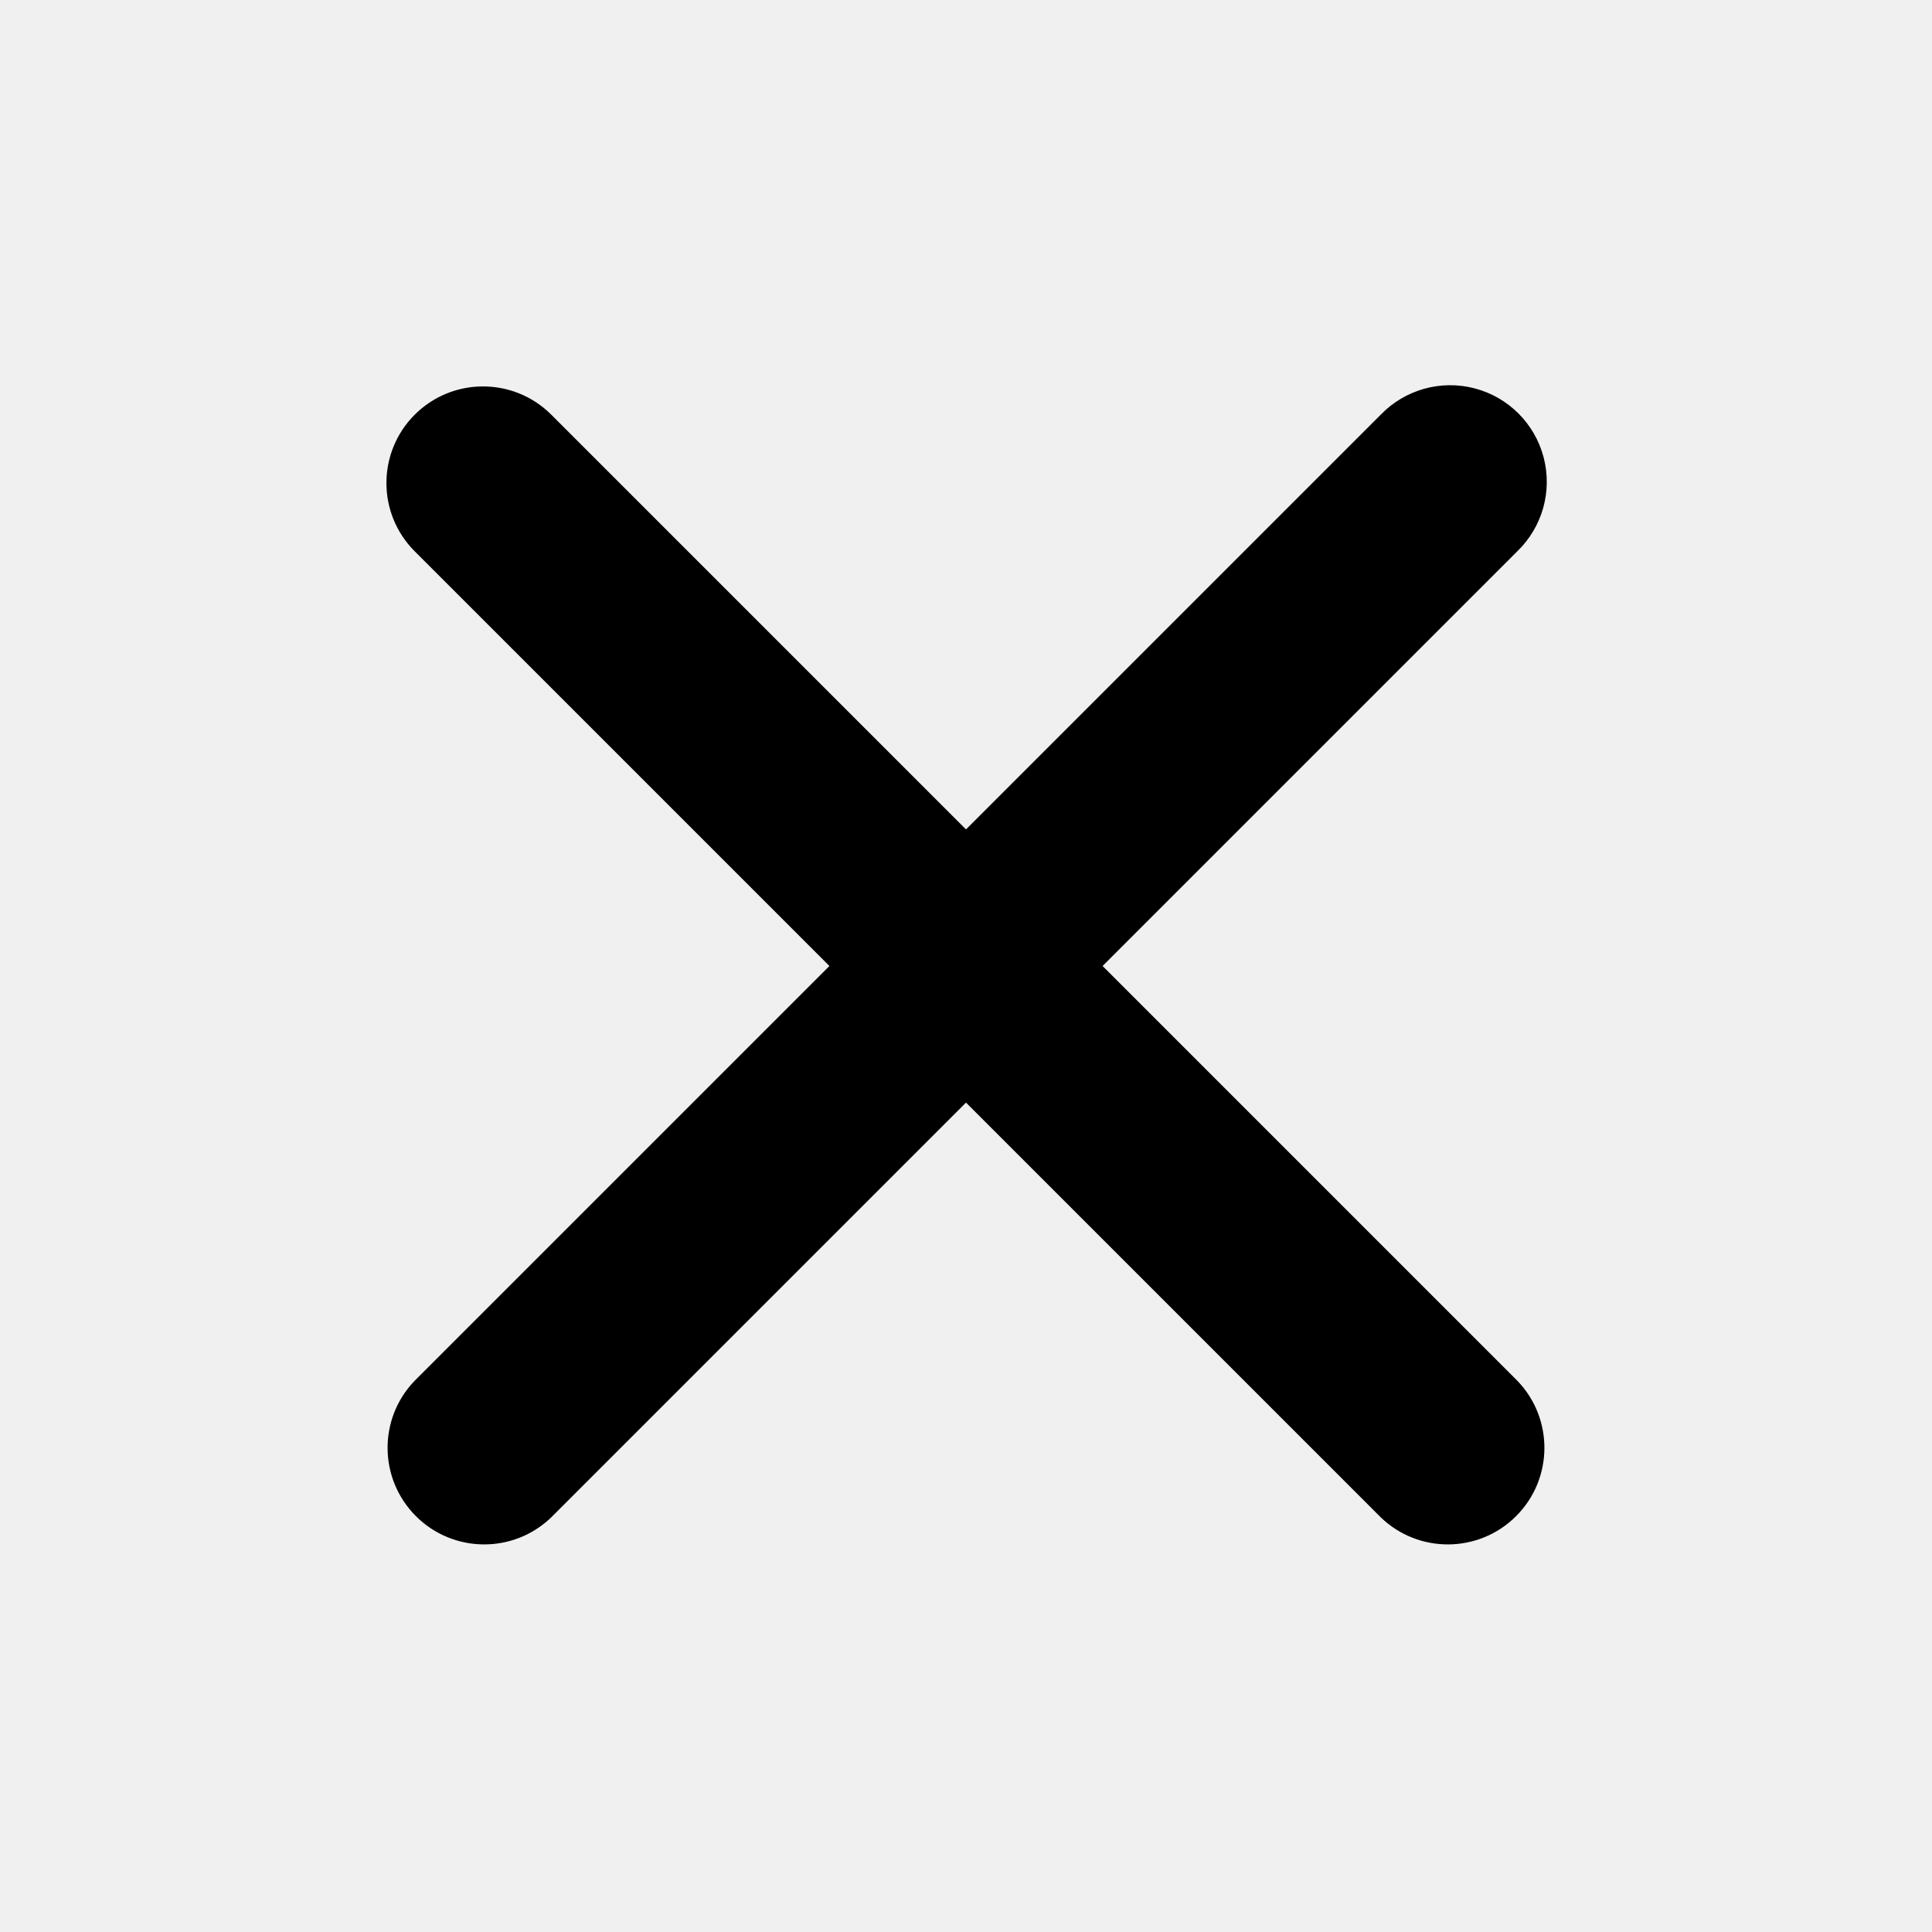
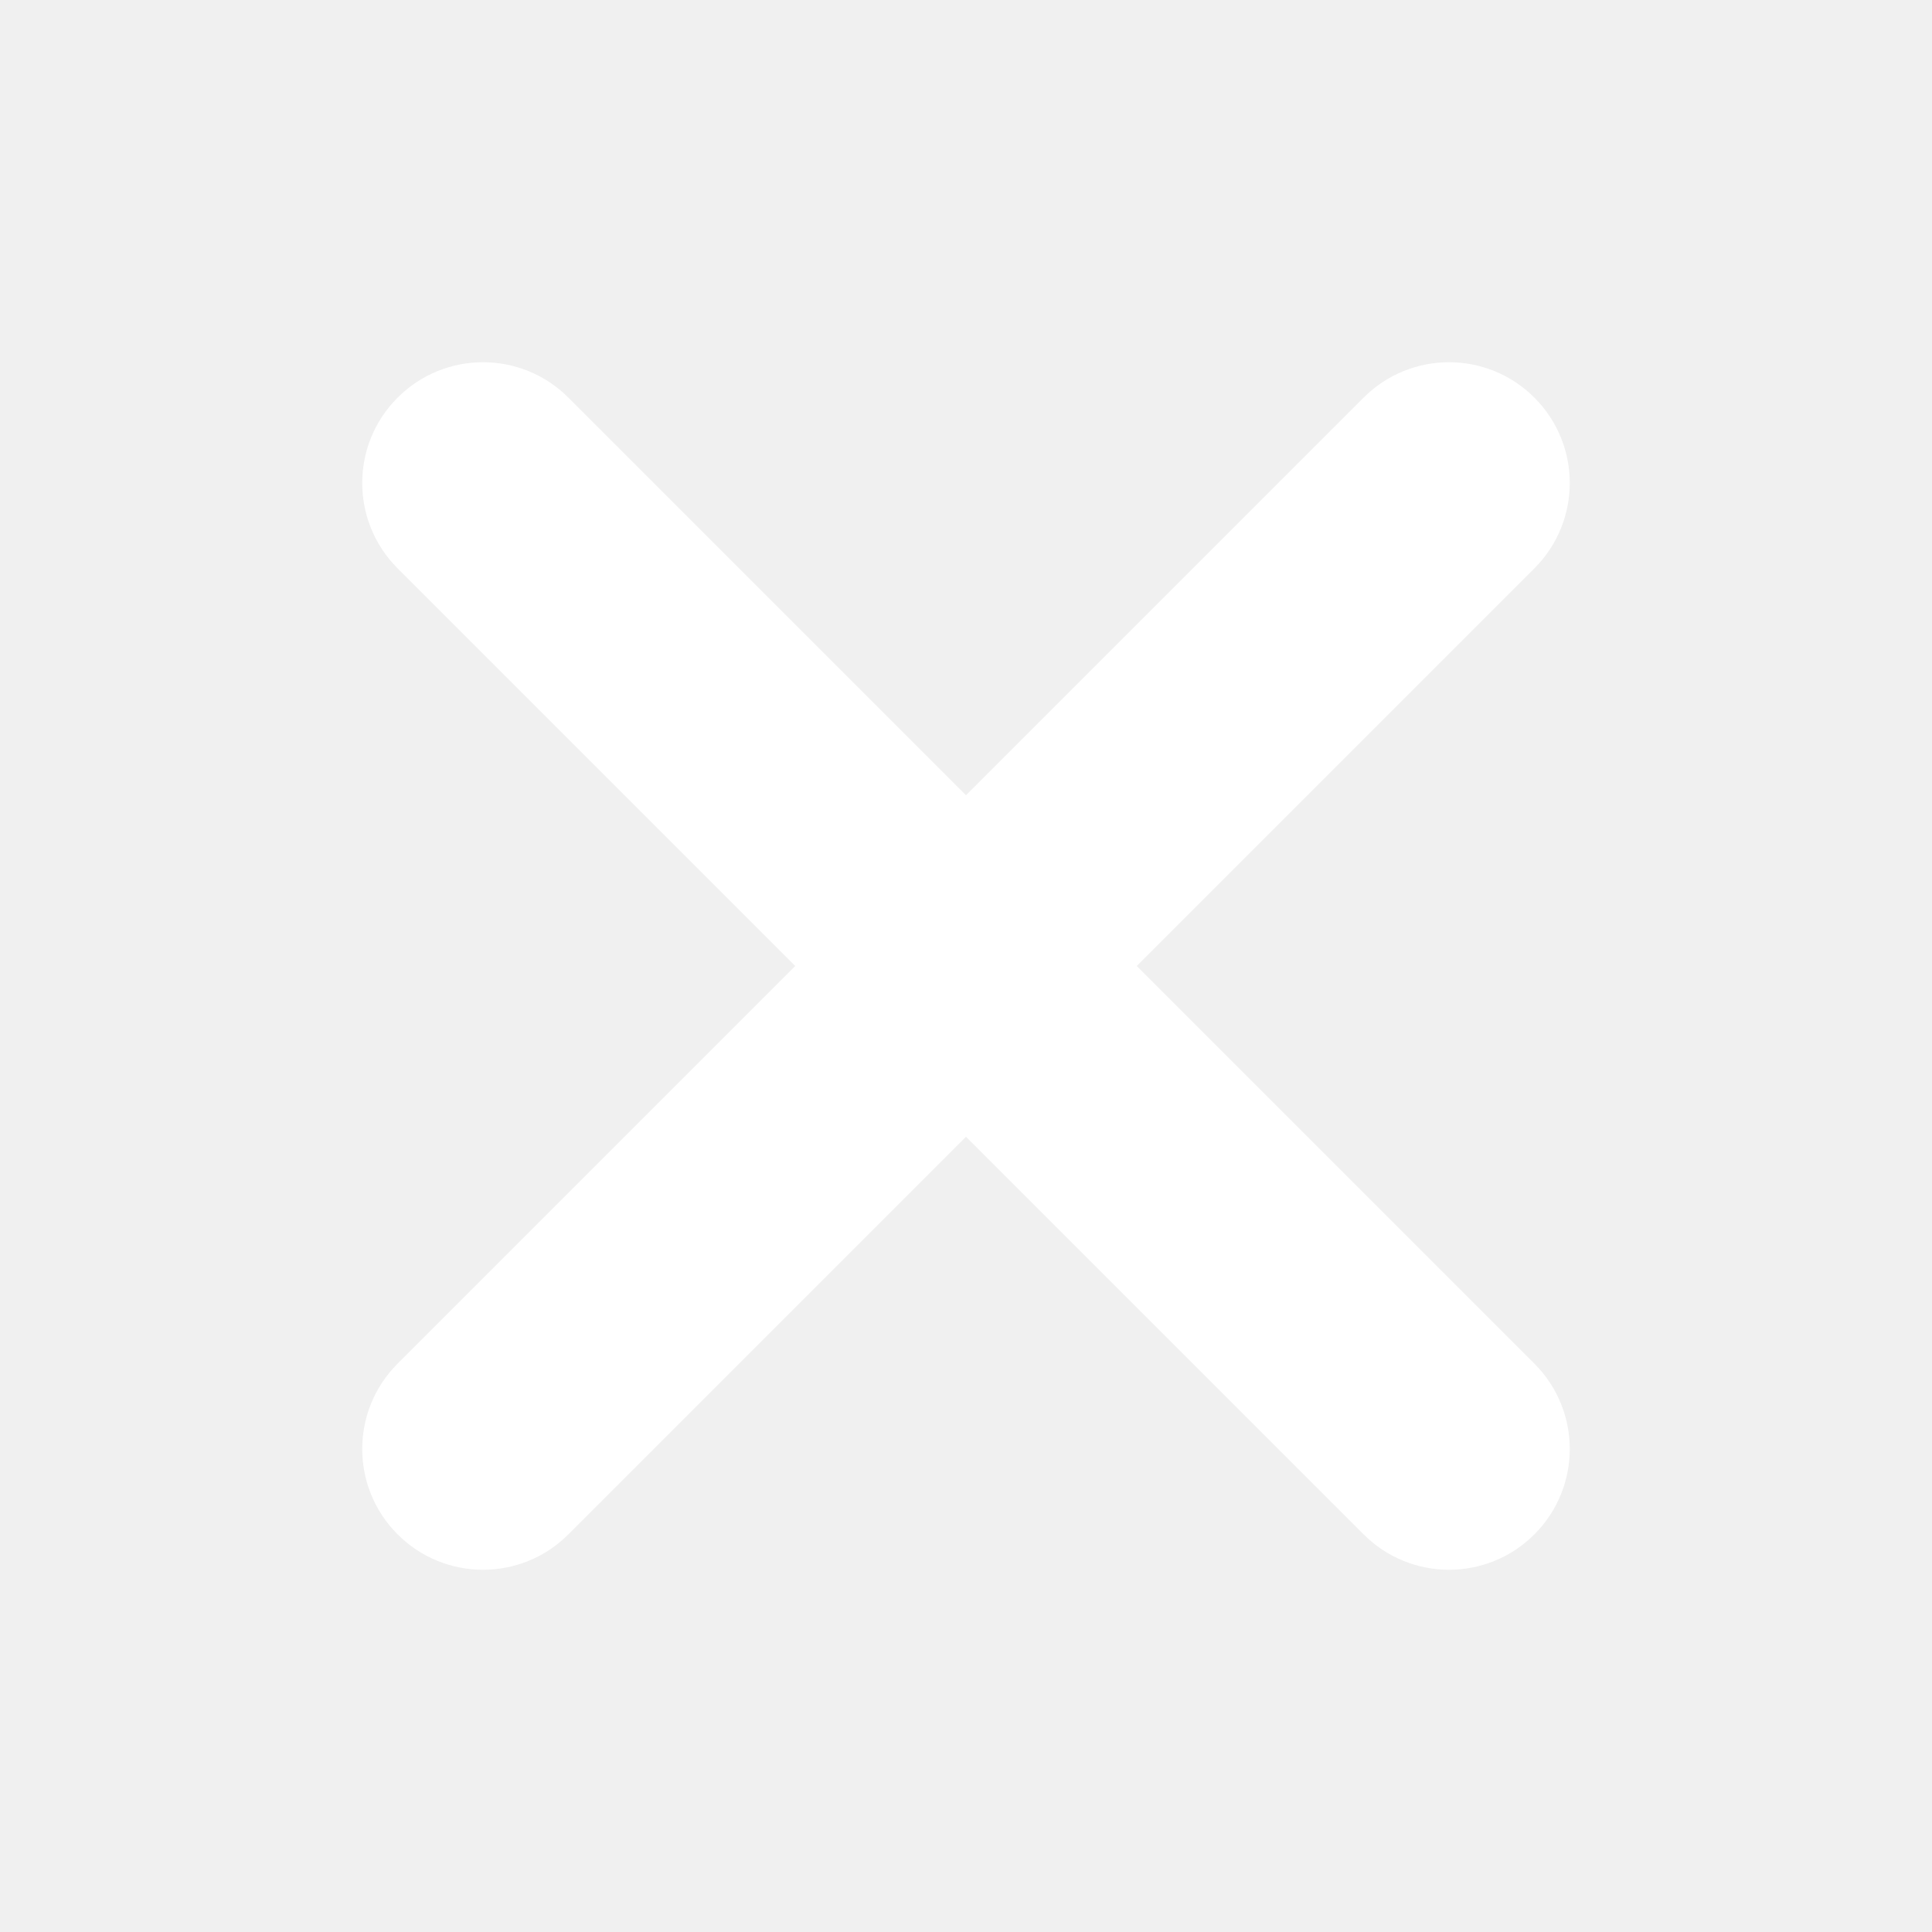
- <svg xmlns="http://www.w3.org/2000/svg" className="w-6 h-6 fill-white" viewBox="0 0 20 20">
-   <path fillRule="evenodd" d="M4.293 4.293a1 1 0 011.414 0L10 8.586l4.293-4.293a1 1 0 111.414 1.414L11.414 10l4.293 4.293a1 1 0 01-1.414 1.414L10 11.414l-4.293 4.293a1 1 0 01-1.414-1.414L8.586 10 4.293 5.707a1 1 0 010-1.414z" clipRule="evenodd" />
+ <svg xmlns="http://www.w3.org/2000/svg" viewBox="0 0 24 24" fill="none" stroke="#ffffff">
+   <g id="SVGRepo_bgCarrier" stroke-width="0" />
+   <g id="SVGRepo_tracerCarrier" stroke-linecap="round" stroke-linejoin="round" />
+   <g id="SVGRepo_iconCarrier">
+     <path fill-rule="evenodd" clip-rule="evenodd" d="M5.293 5.293C5.683 4.902 6.317 4.902 6.707 5.293L12 10.586L17.293 5.293C17.683 4.902 18.317 4.902 18.707 5.293C19.098 5.683 19.098 6.317 18.707 6.707L13.414 12L18.707 17.293C19.098 17.683 19.098 18.317 18.707 18.707C18.317 19.098 17.683 19.098 17.293 18.707L12 13.414L6.707 18.707C6.317 19.098 5.683 19.098 5.293 18.707C4.902 18.317 4.902 17.683 5.293 17.293L10.586 12L5.293 6.707C4.902 6.317 4.902 5.683 5.293 5.293Z" fill="#ffffff" />
+   </g>
</svg>
